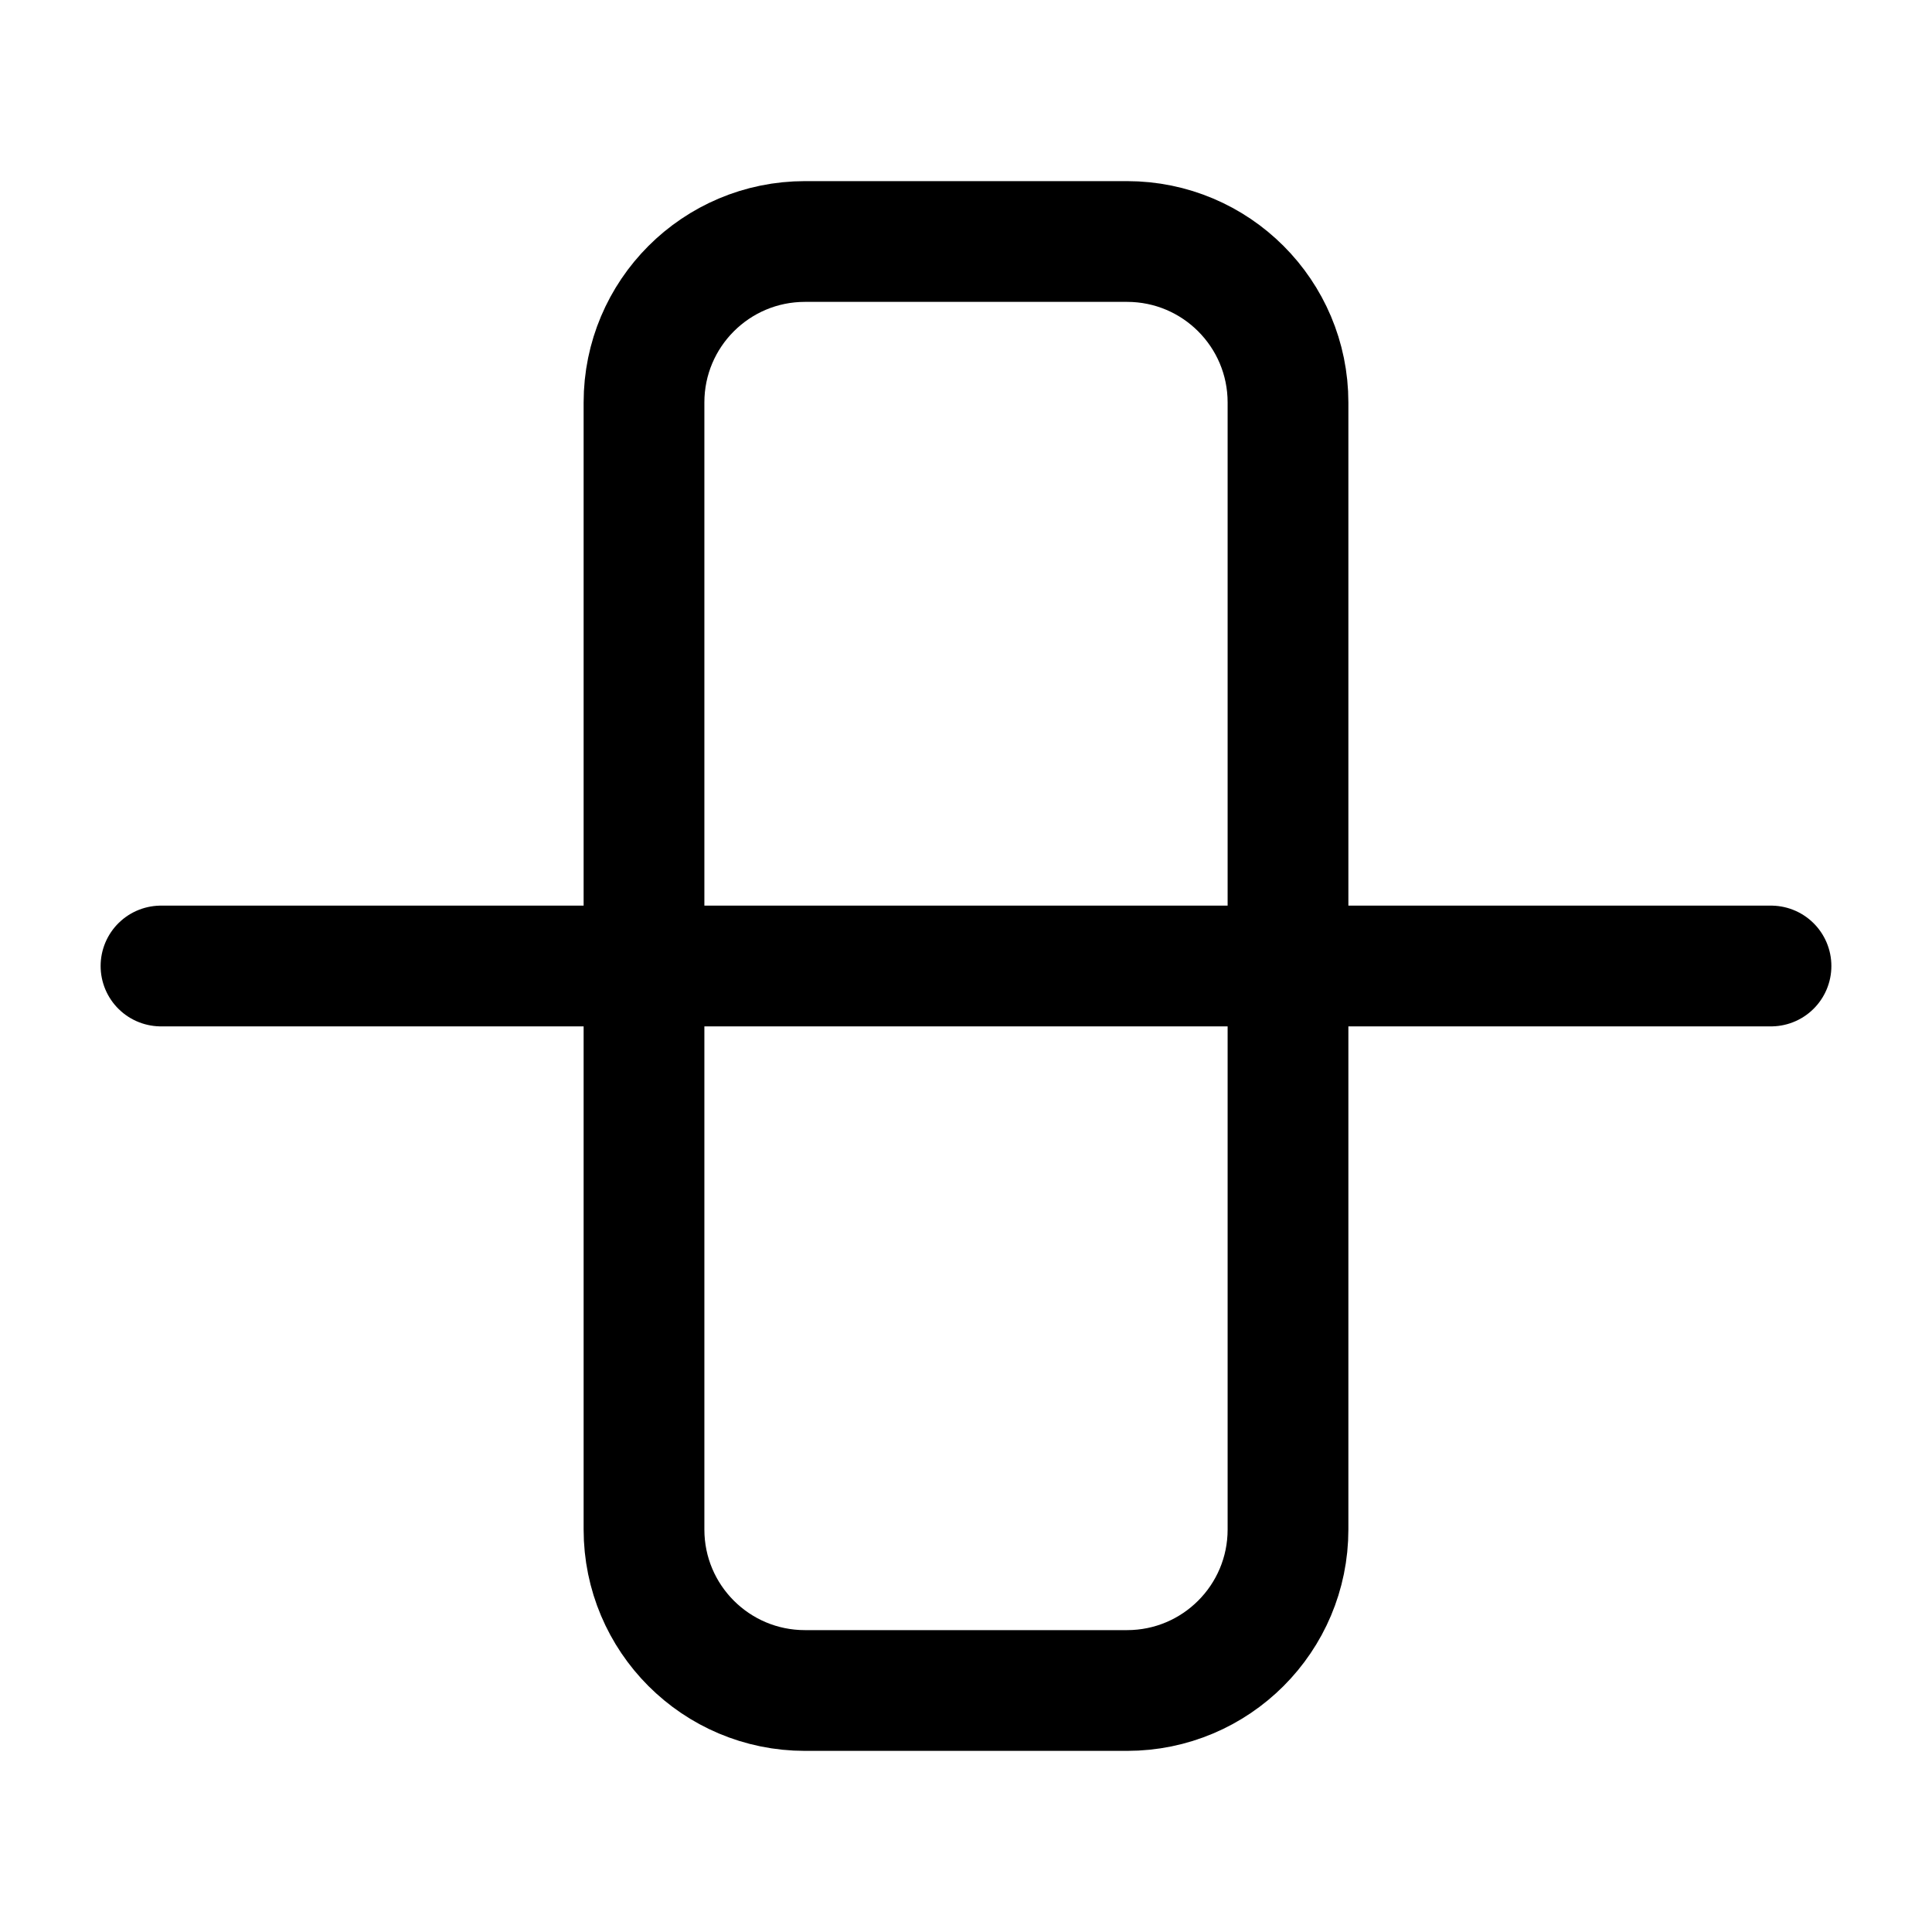
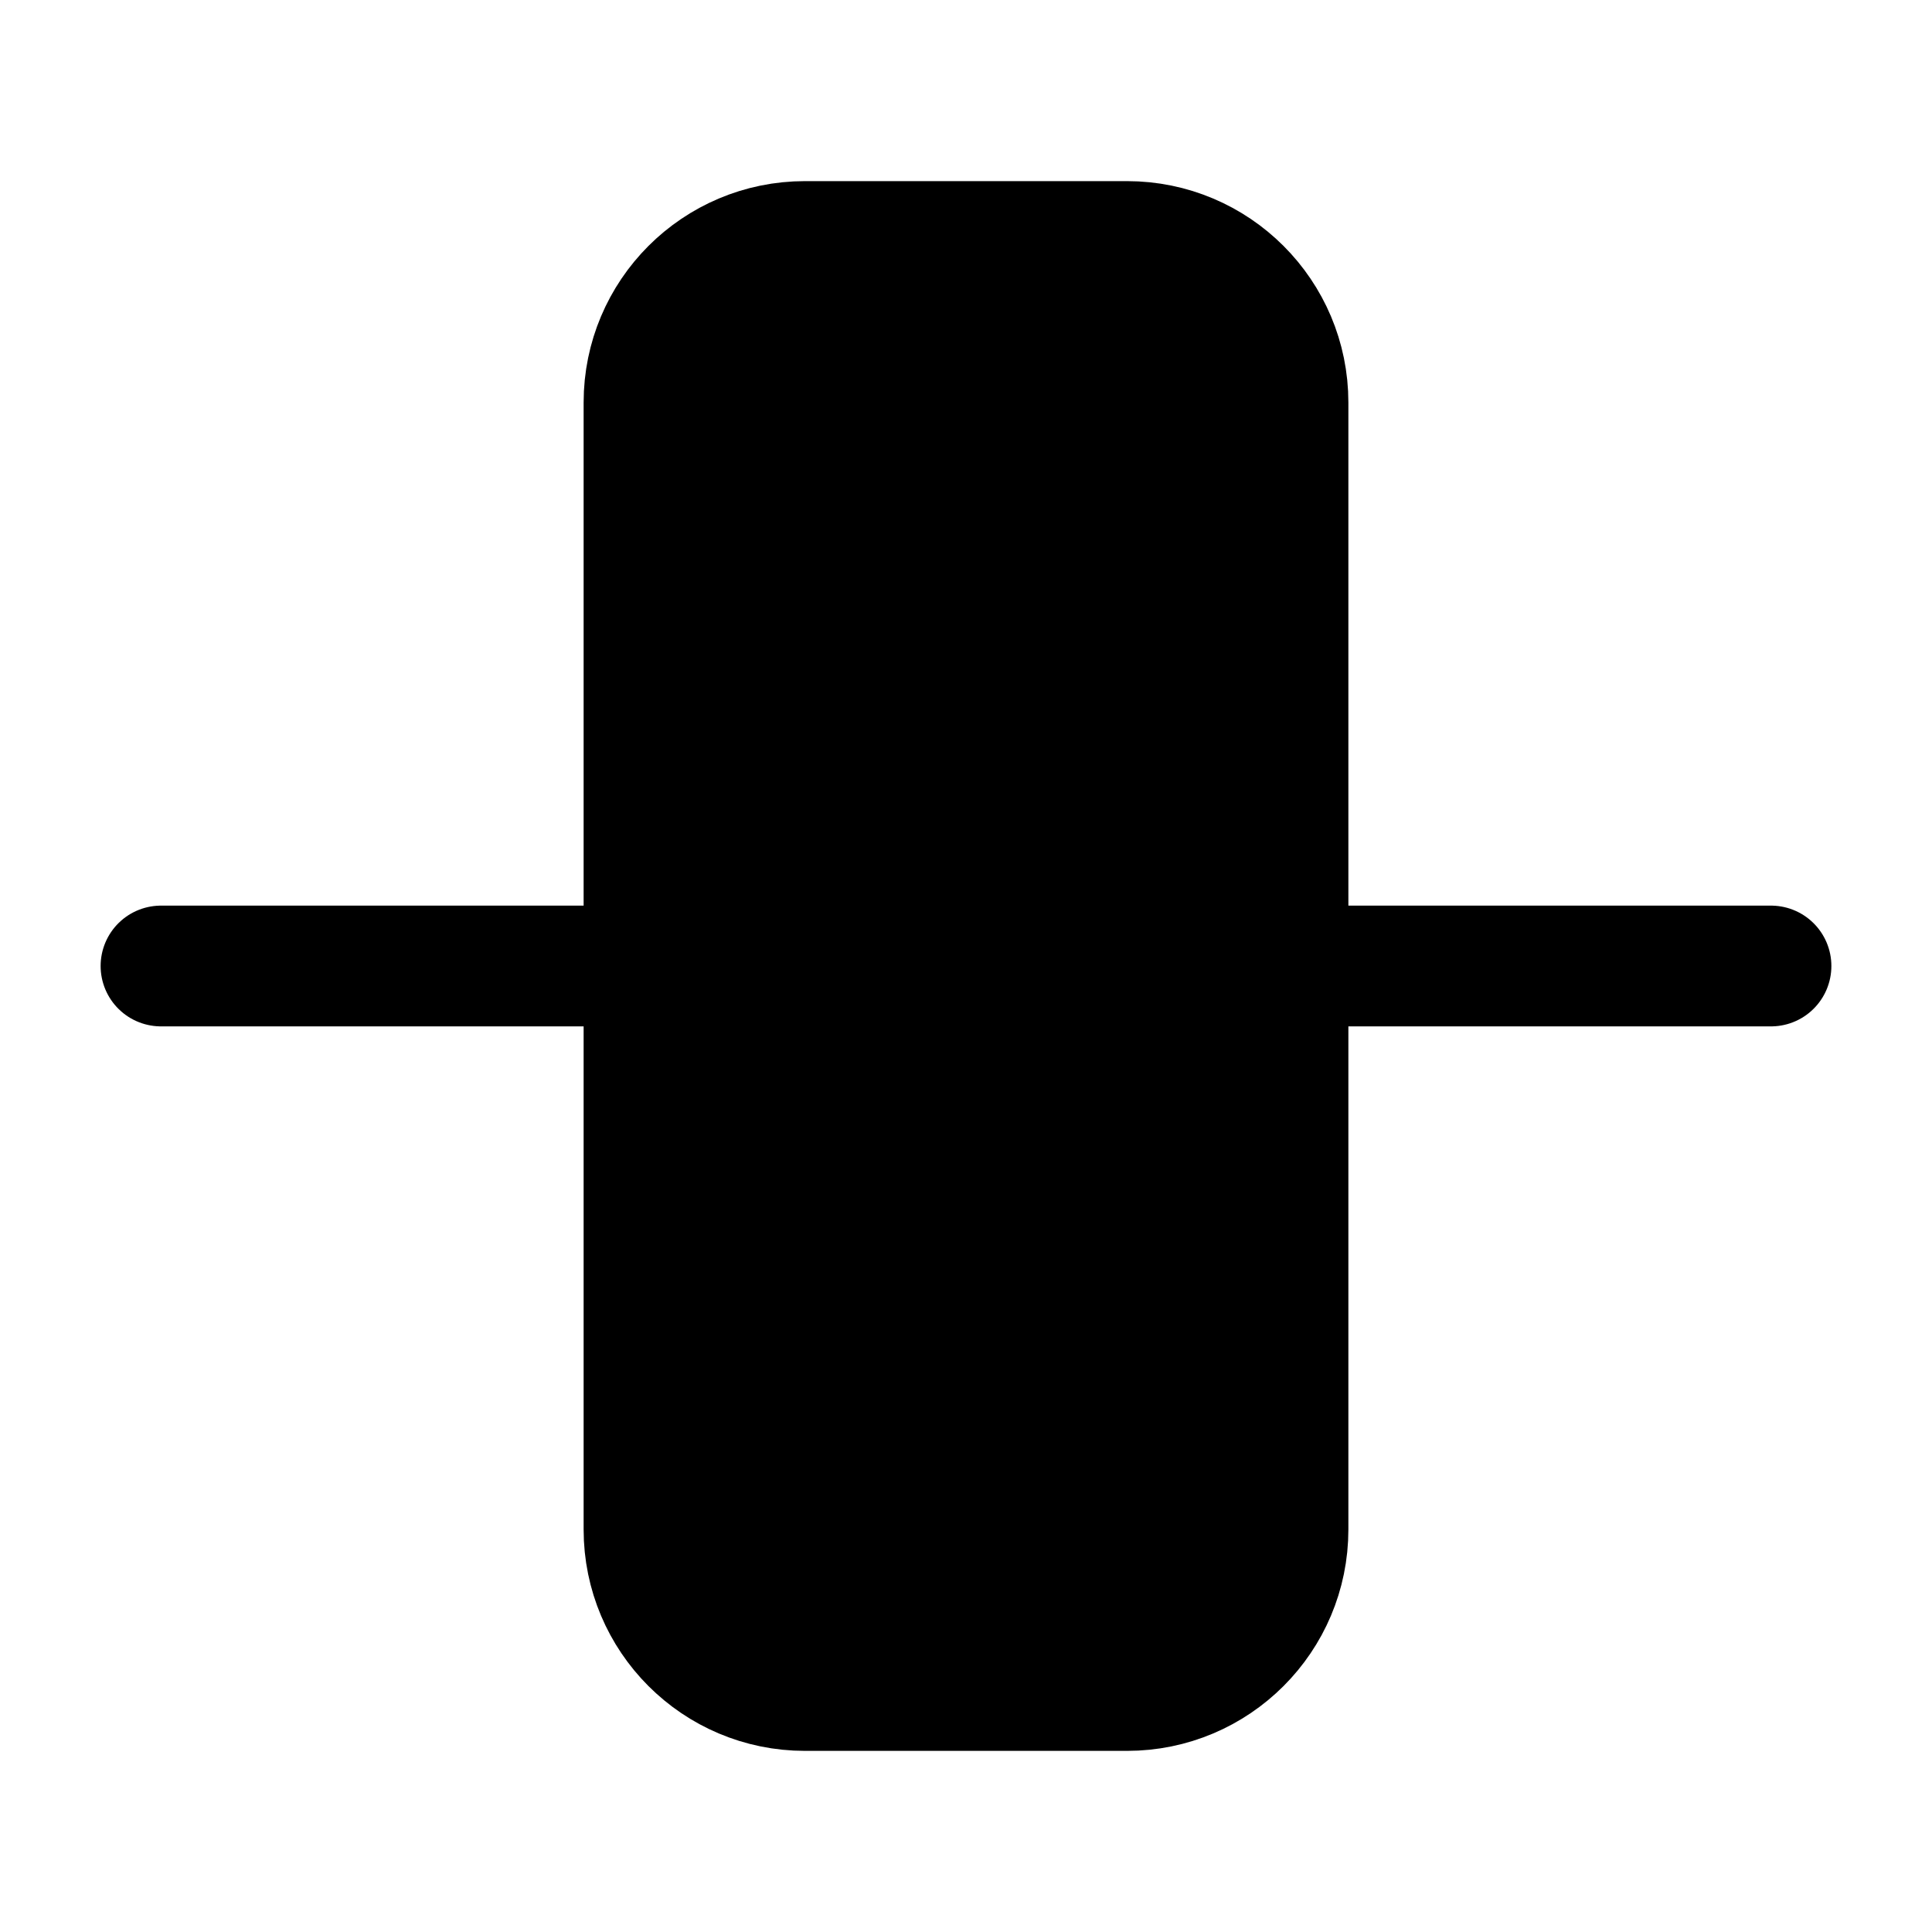
- <svg xmlns="http://www.w3.org/2000/svg" width="24" height="24" viewBox="0 0 24 24" stroke-width="1.5" fill="none">
-   <path d="M22 12L2 12" stroke="currentColor" stroke-linecap="round" stroke-linejoin="round" />
-   <path d="M8 19V5C8 3.895 8.895 3 10 3H14C15.105 3 16 3.895 16 5V19C16 20.105 15.105 21 14 21H10C8.895 21 8 20.105 8 19Z" stroke="currentColor" />
+ <svg xmlns="http://www.w3.org/2000/svg" width="24" height="24" viewBox="0 0 24 24" fill="none">
+   <path d="M22 12L2 12" stroke="currentColor" stroke-width="1.5" stroke-linecap="round" stroke-linejoin="round" />
+   <path d="M8 19V5C8 3.895 8.895 3 10 3H14C15.105 3 16 3.895 16 5V19C16 20.105 15.105 21 14 21H10C8.895 21 8 20.105 8 19Z" fill="currentColor" stroke="currentColor" stroke-width="1.5" />
</svg>
